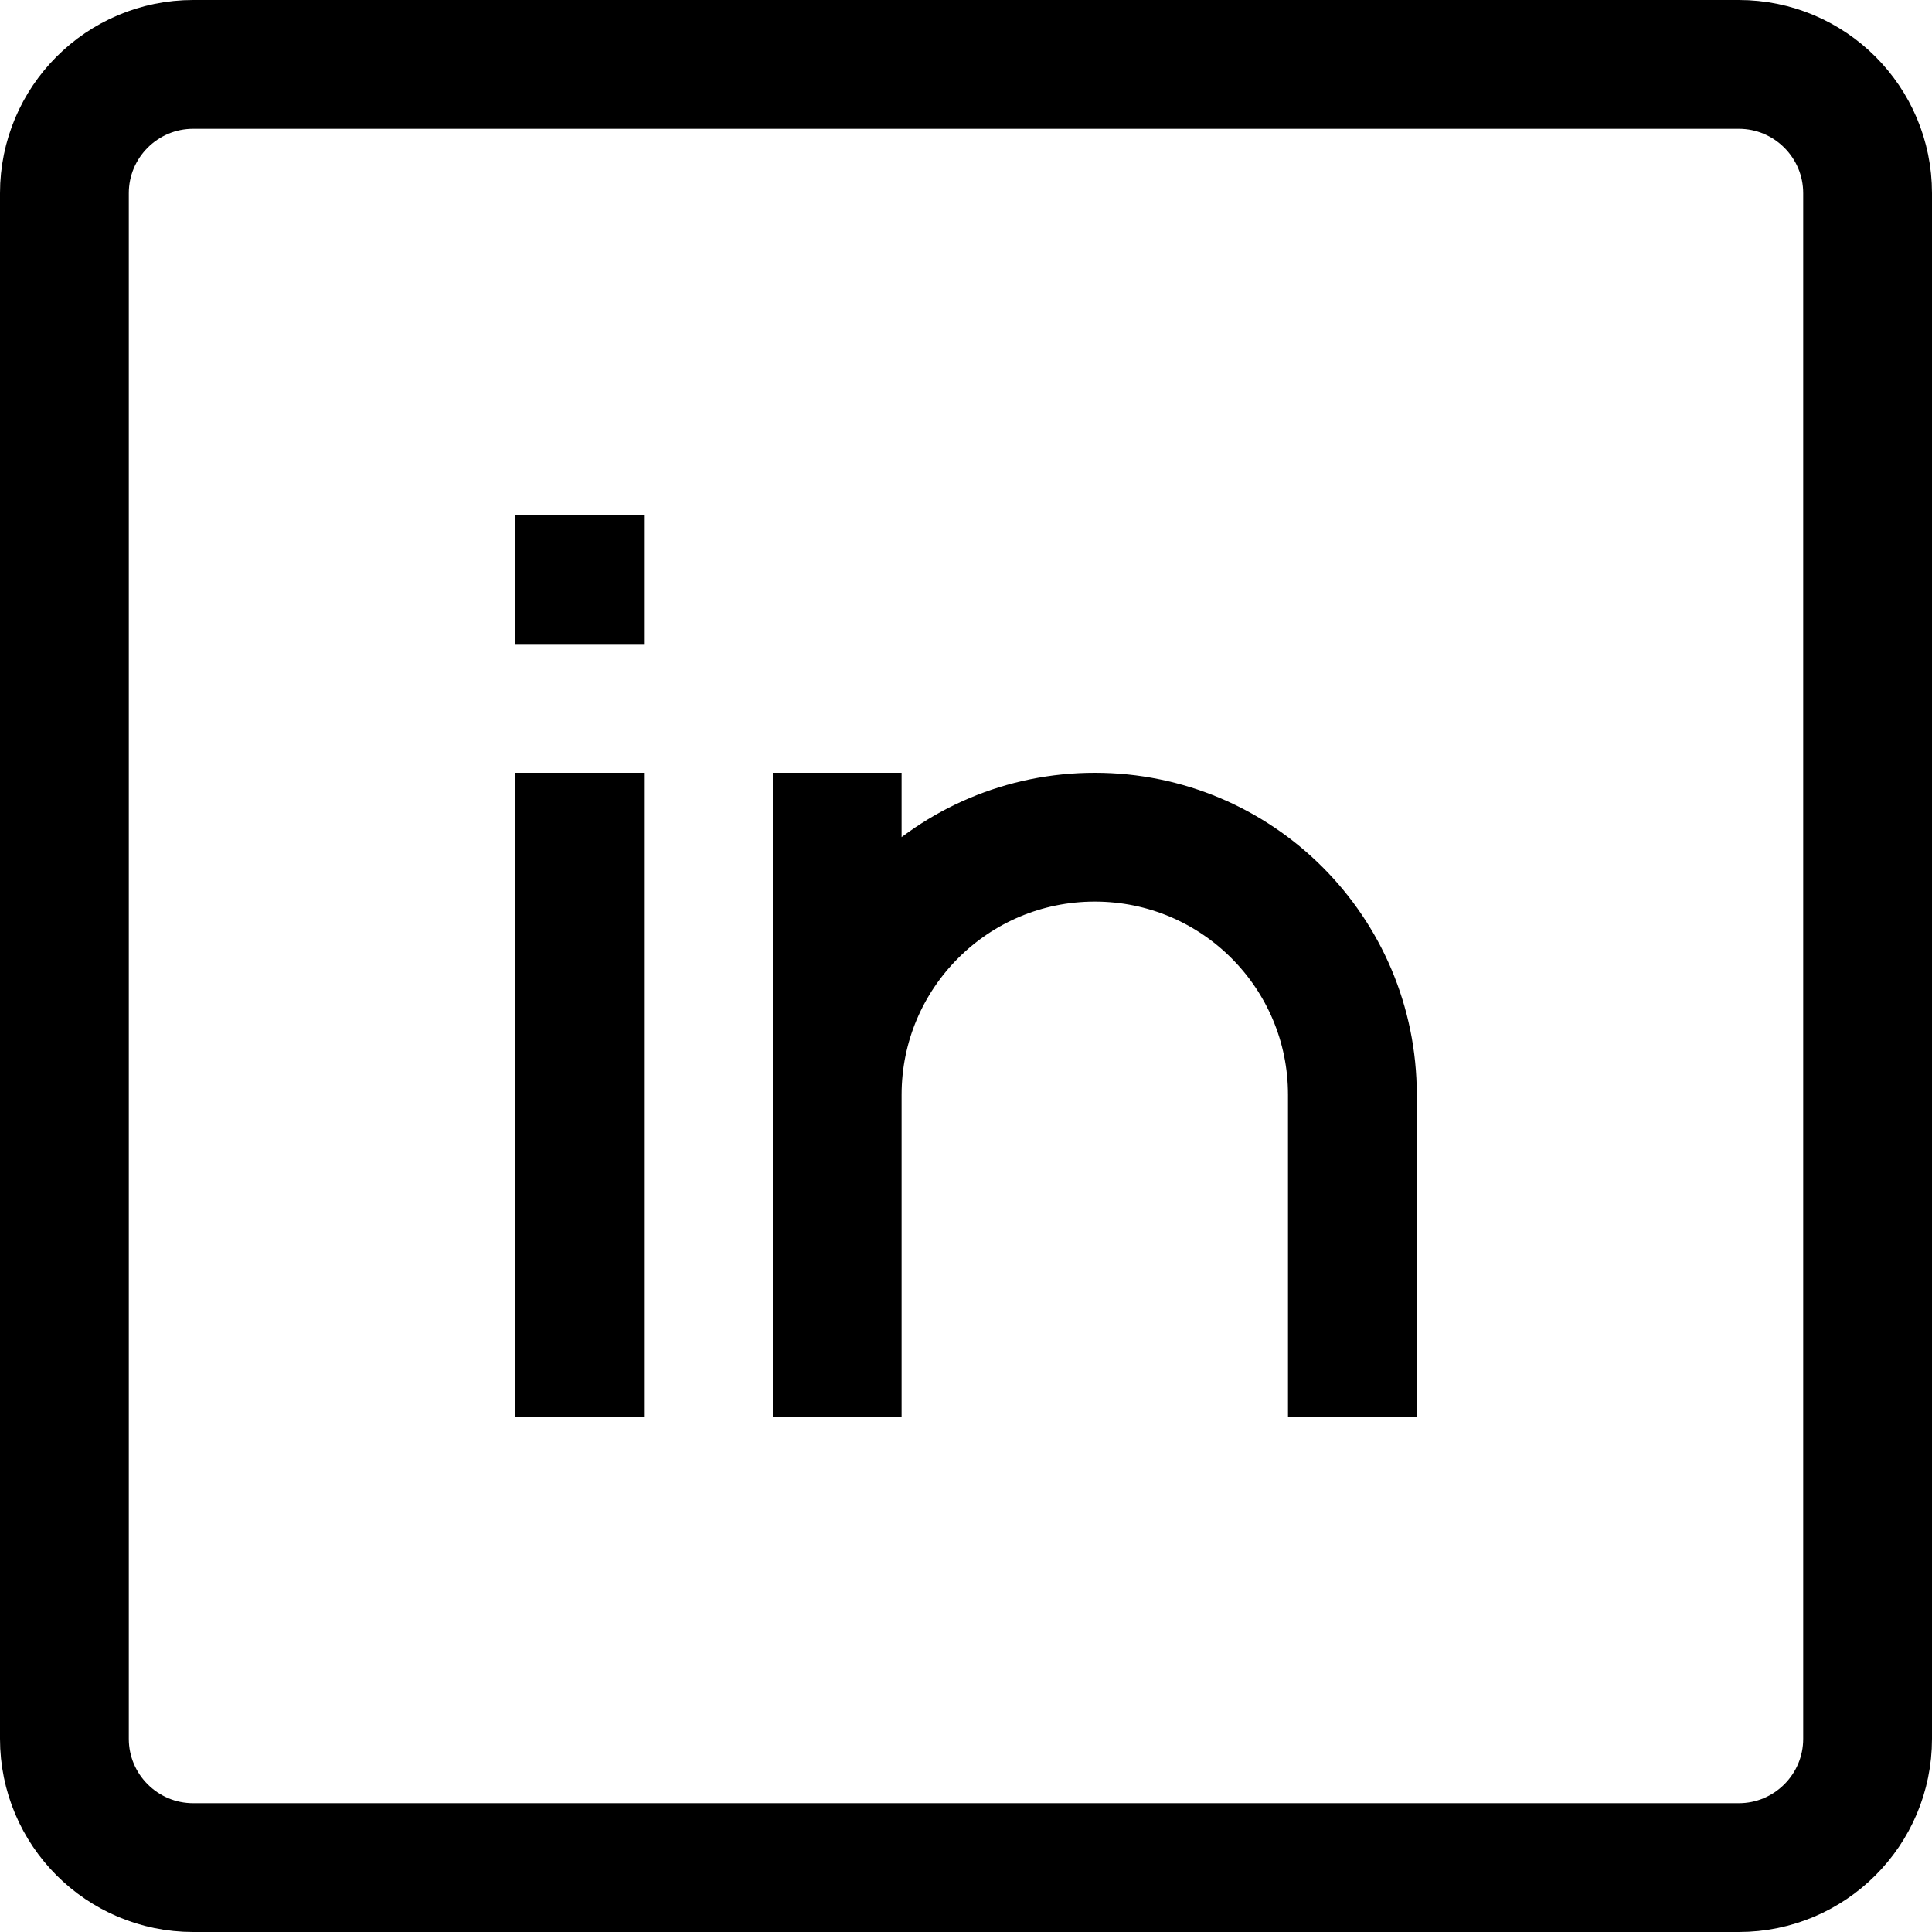
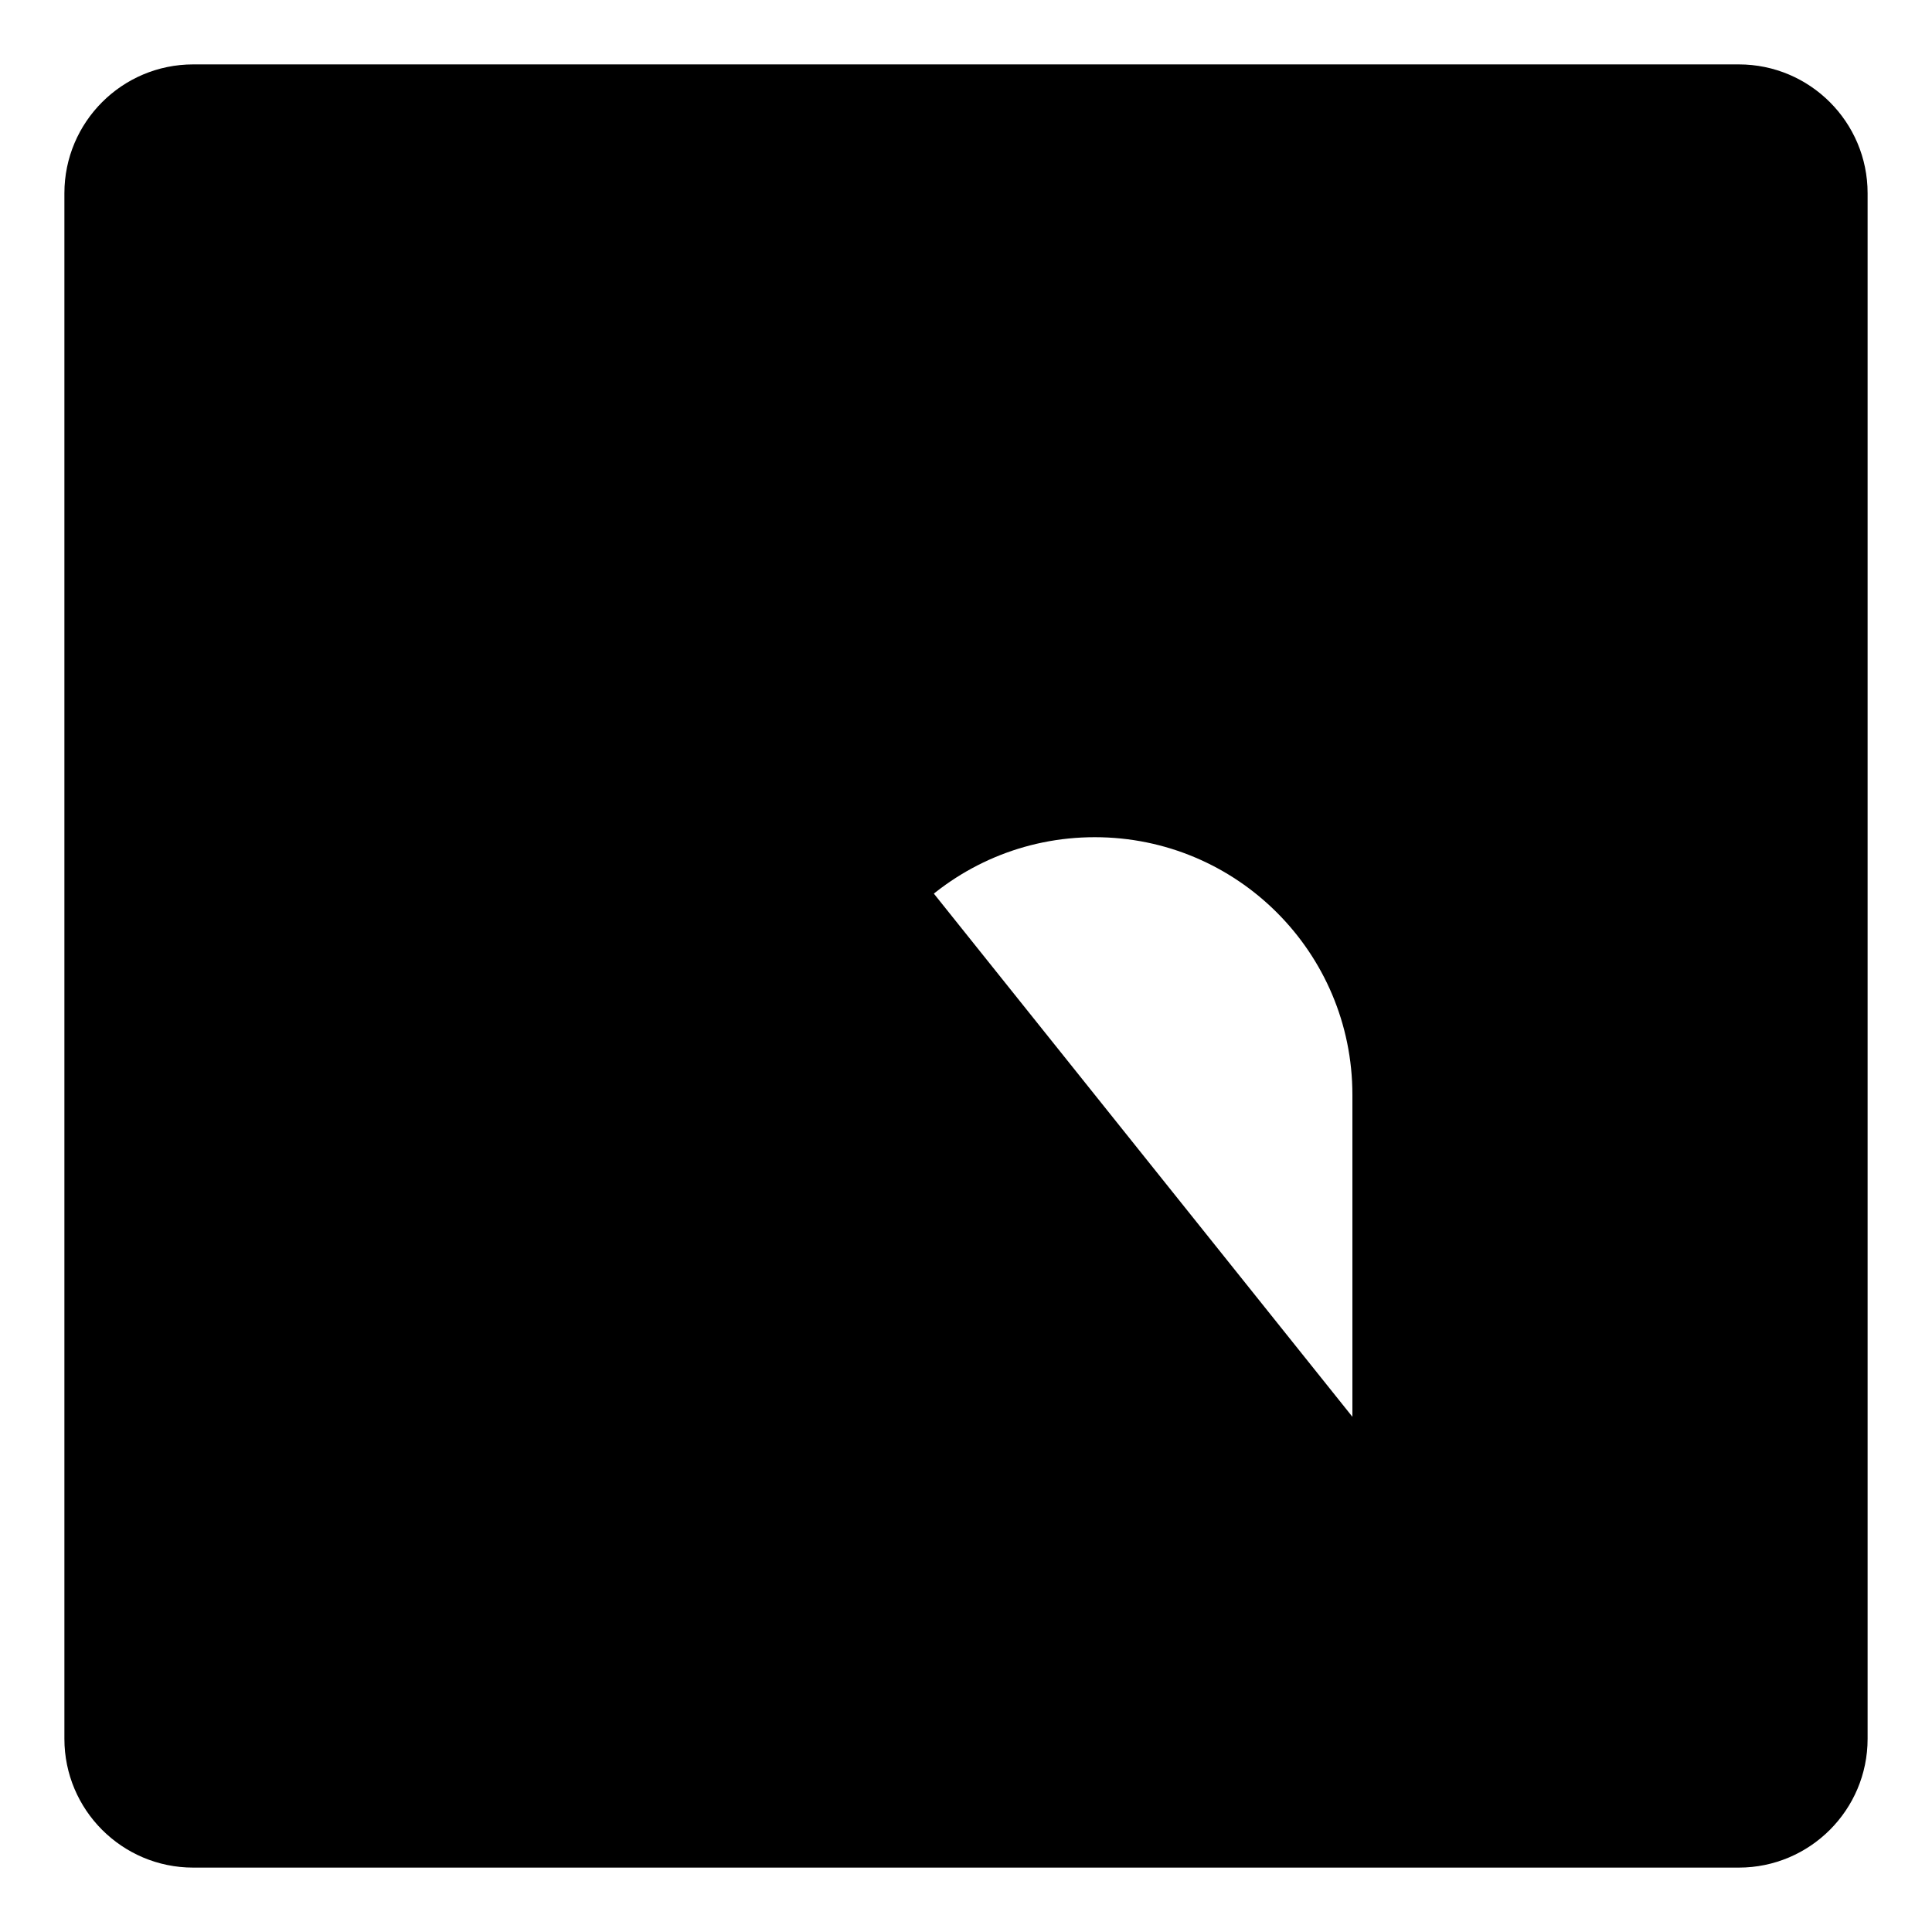
- <svg xmlns="http://www.w3.org/2000/svg" width="100%" height="100%" viewBox="0 0 15 15" fill="#ffffff80">
-   <path d="M4.5 6V11M10.5 11V8.5C10.5 7.395 9.605 6.5 8.5 6.5C7.395 6.5 6.5 7.395 6.5 8.5V11V6M4 4.5H5M1.5 0.5H13.5C14.052 0.5 14.5 0.948 14.5 1.5V13.5C14.5 14.052 14.052 14.5 13.5 14.5H1.5C0.948 14.5 0.5 14.052 0.5 13.5V1.5C0.5 0.948 0.948 0.5 1.5 0.5Z" stroke="#000000" />
+ <svg xmlns="http://www.w3.org/2000/svg" width="100%" height="100%" viewBox="0 0 15 15">
+   <path d="M4.5 6V11M10.5 11V8.5C10.5 7.395 9.605 6.5 8.5 6.5C7.395 6.5 6.5 7.395 6.5 8.5V11V6M4 4.5H5M1.5 0.5H13.5C14.052 0.5 14.5 0.948 14.5 1.5V13.5C14.5 14.052 14.052 14.5 13.5 14.5H1.5C0.948 14.5 0.5 14.052 0.5 13.5V1.5C0.5 0.948 0.948 0.5 1.5 0.5Z" />
</svg>
